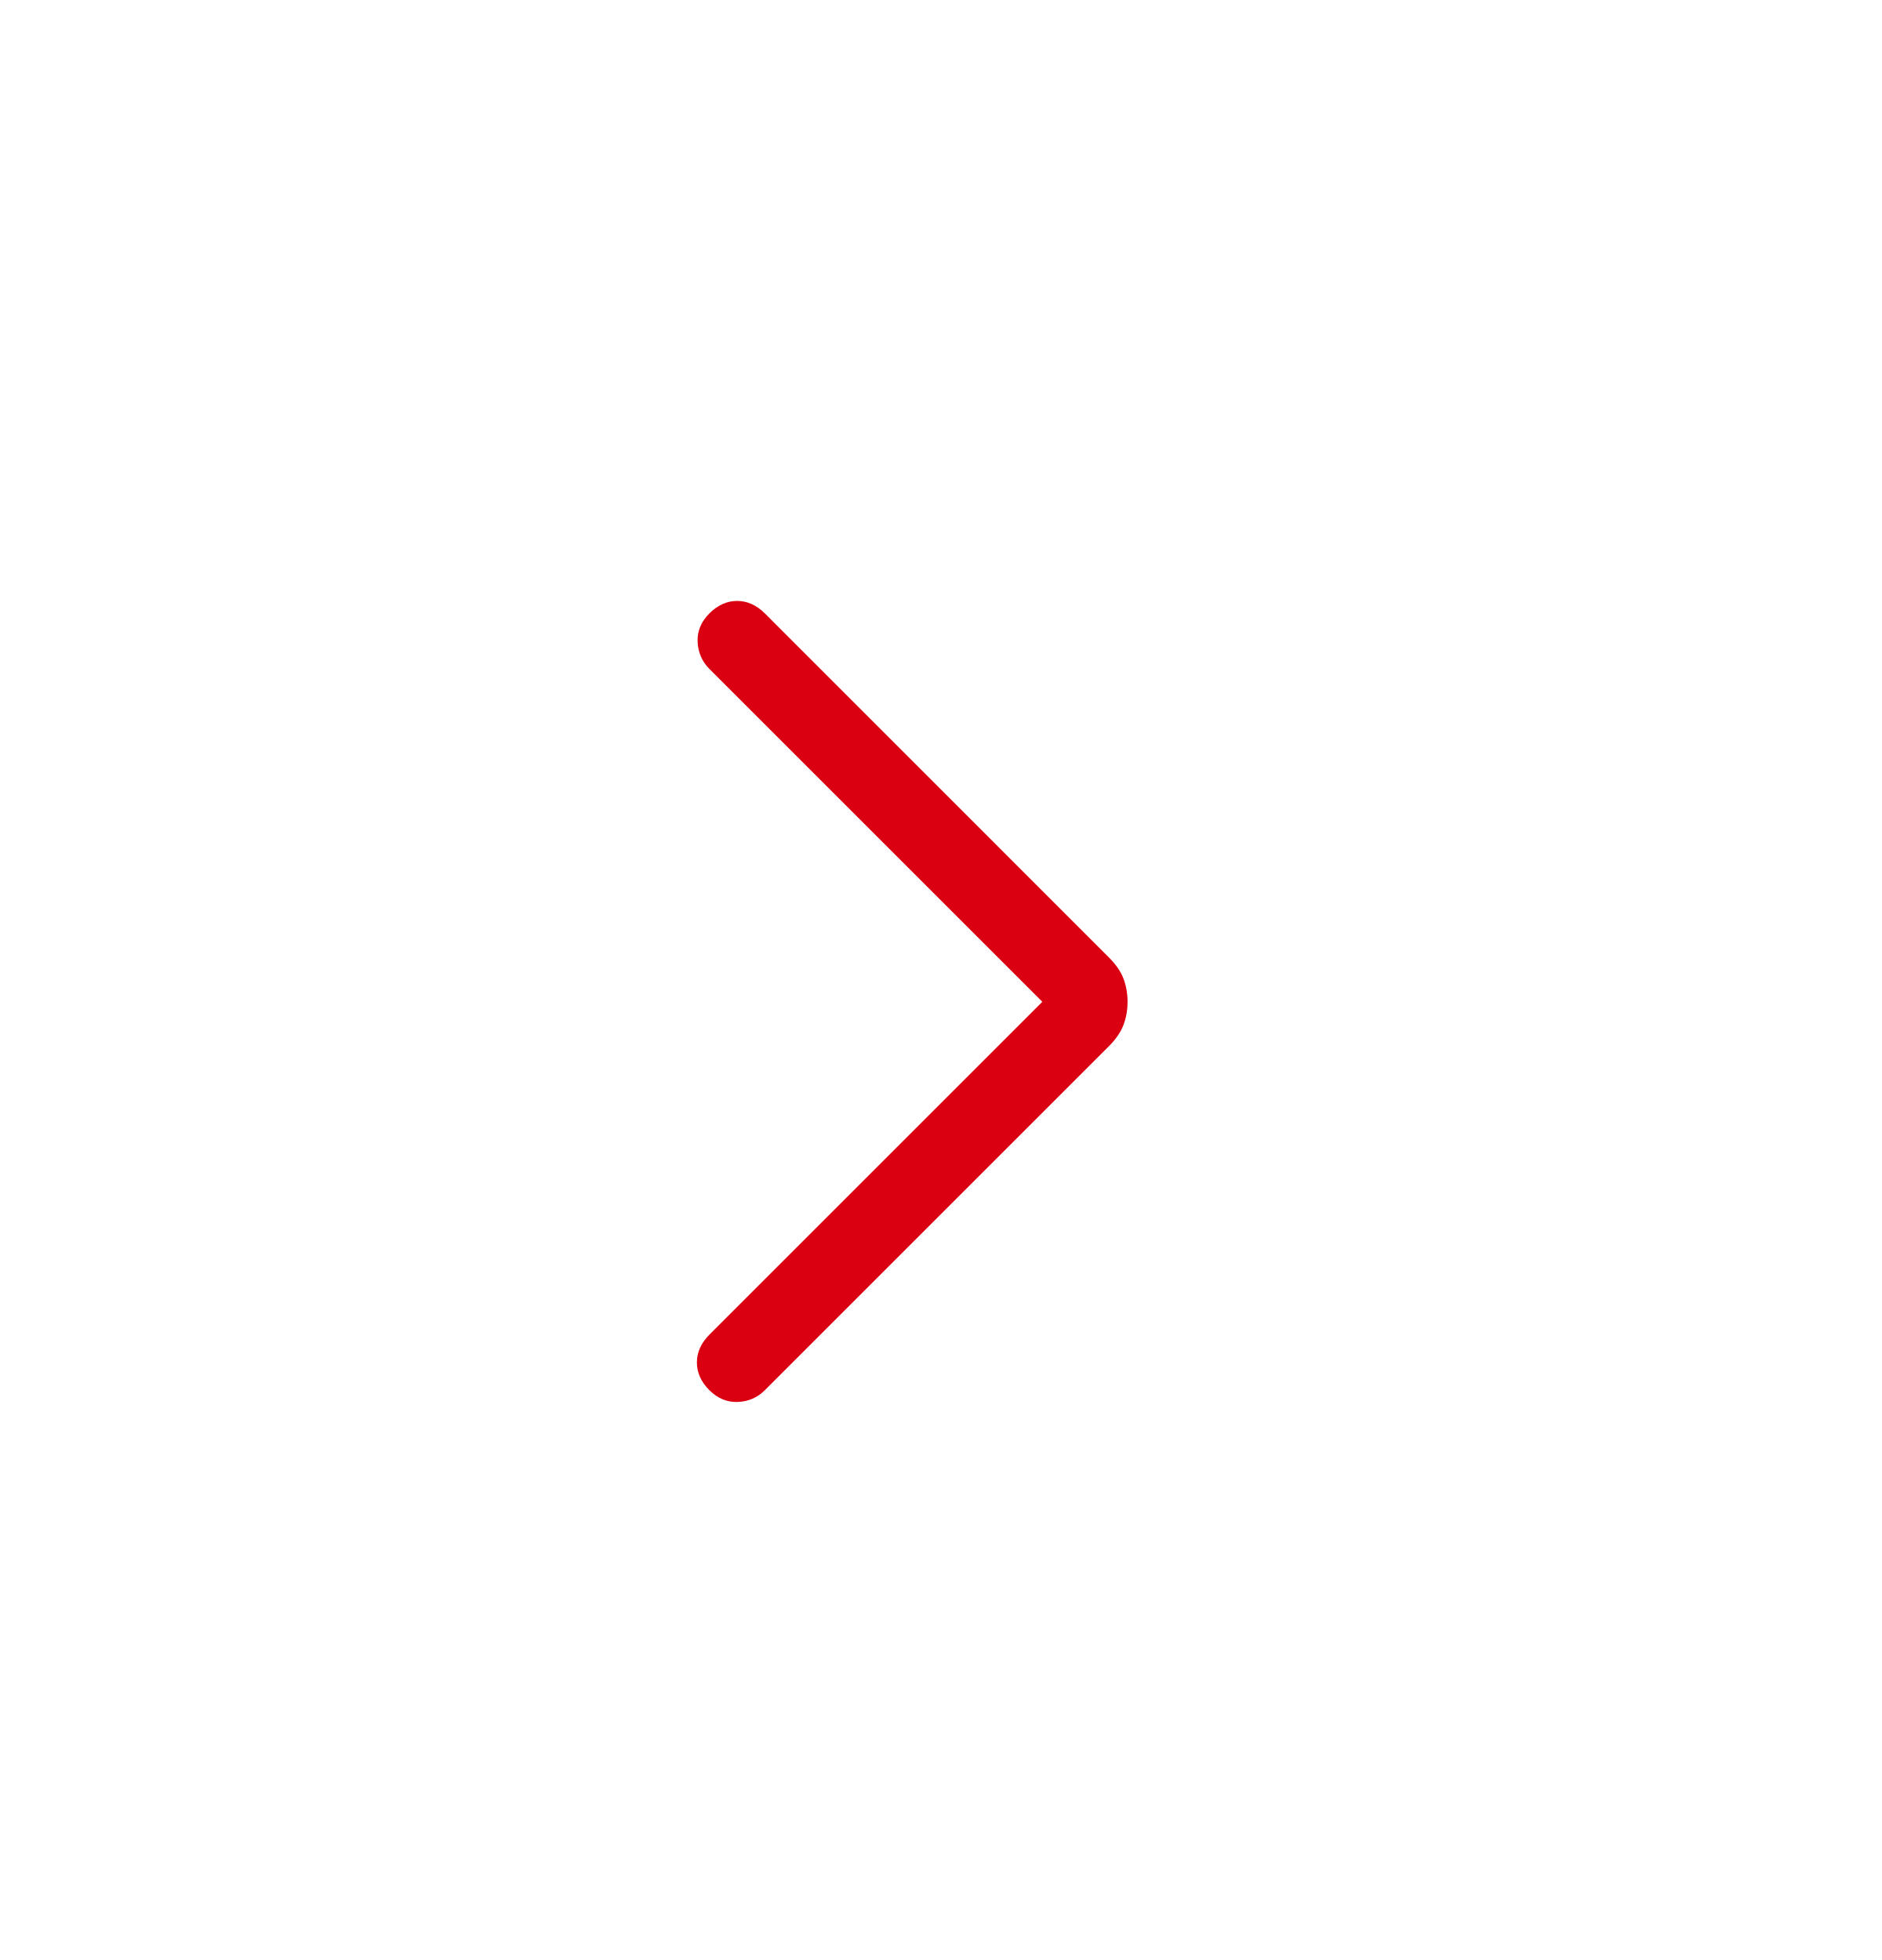
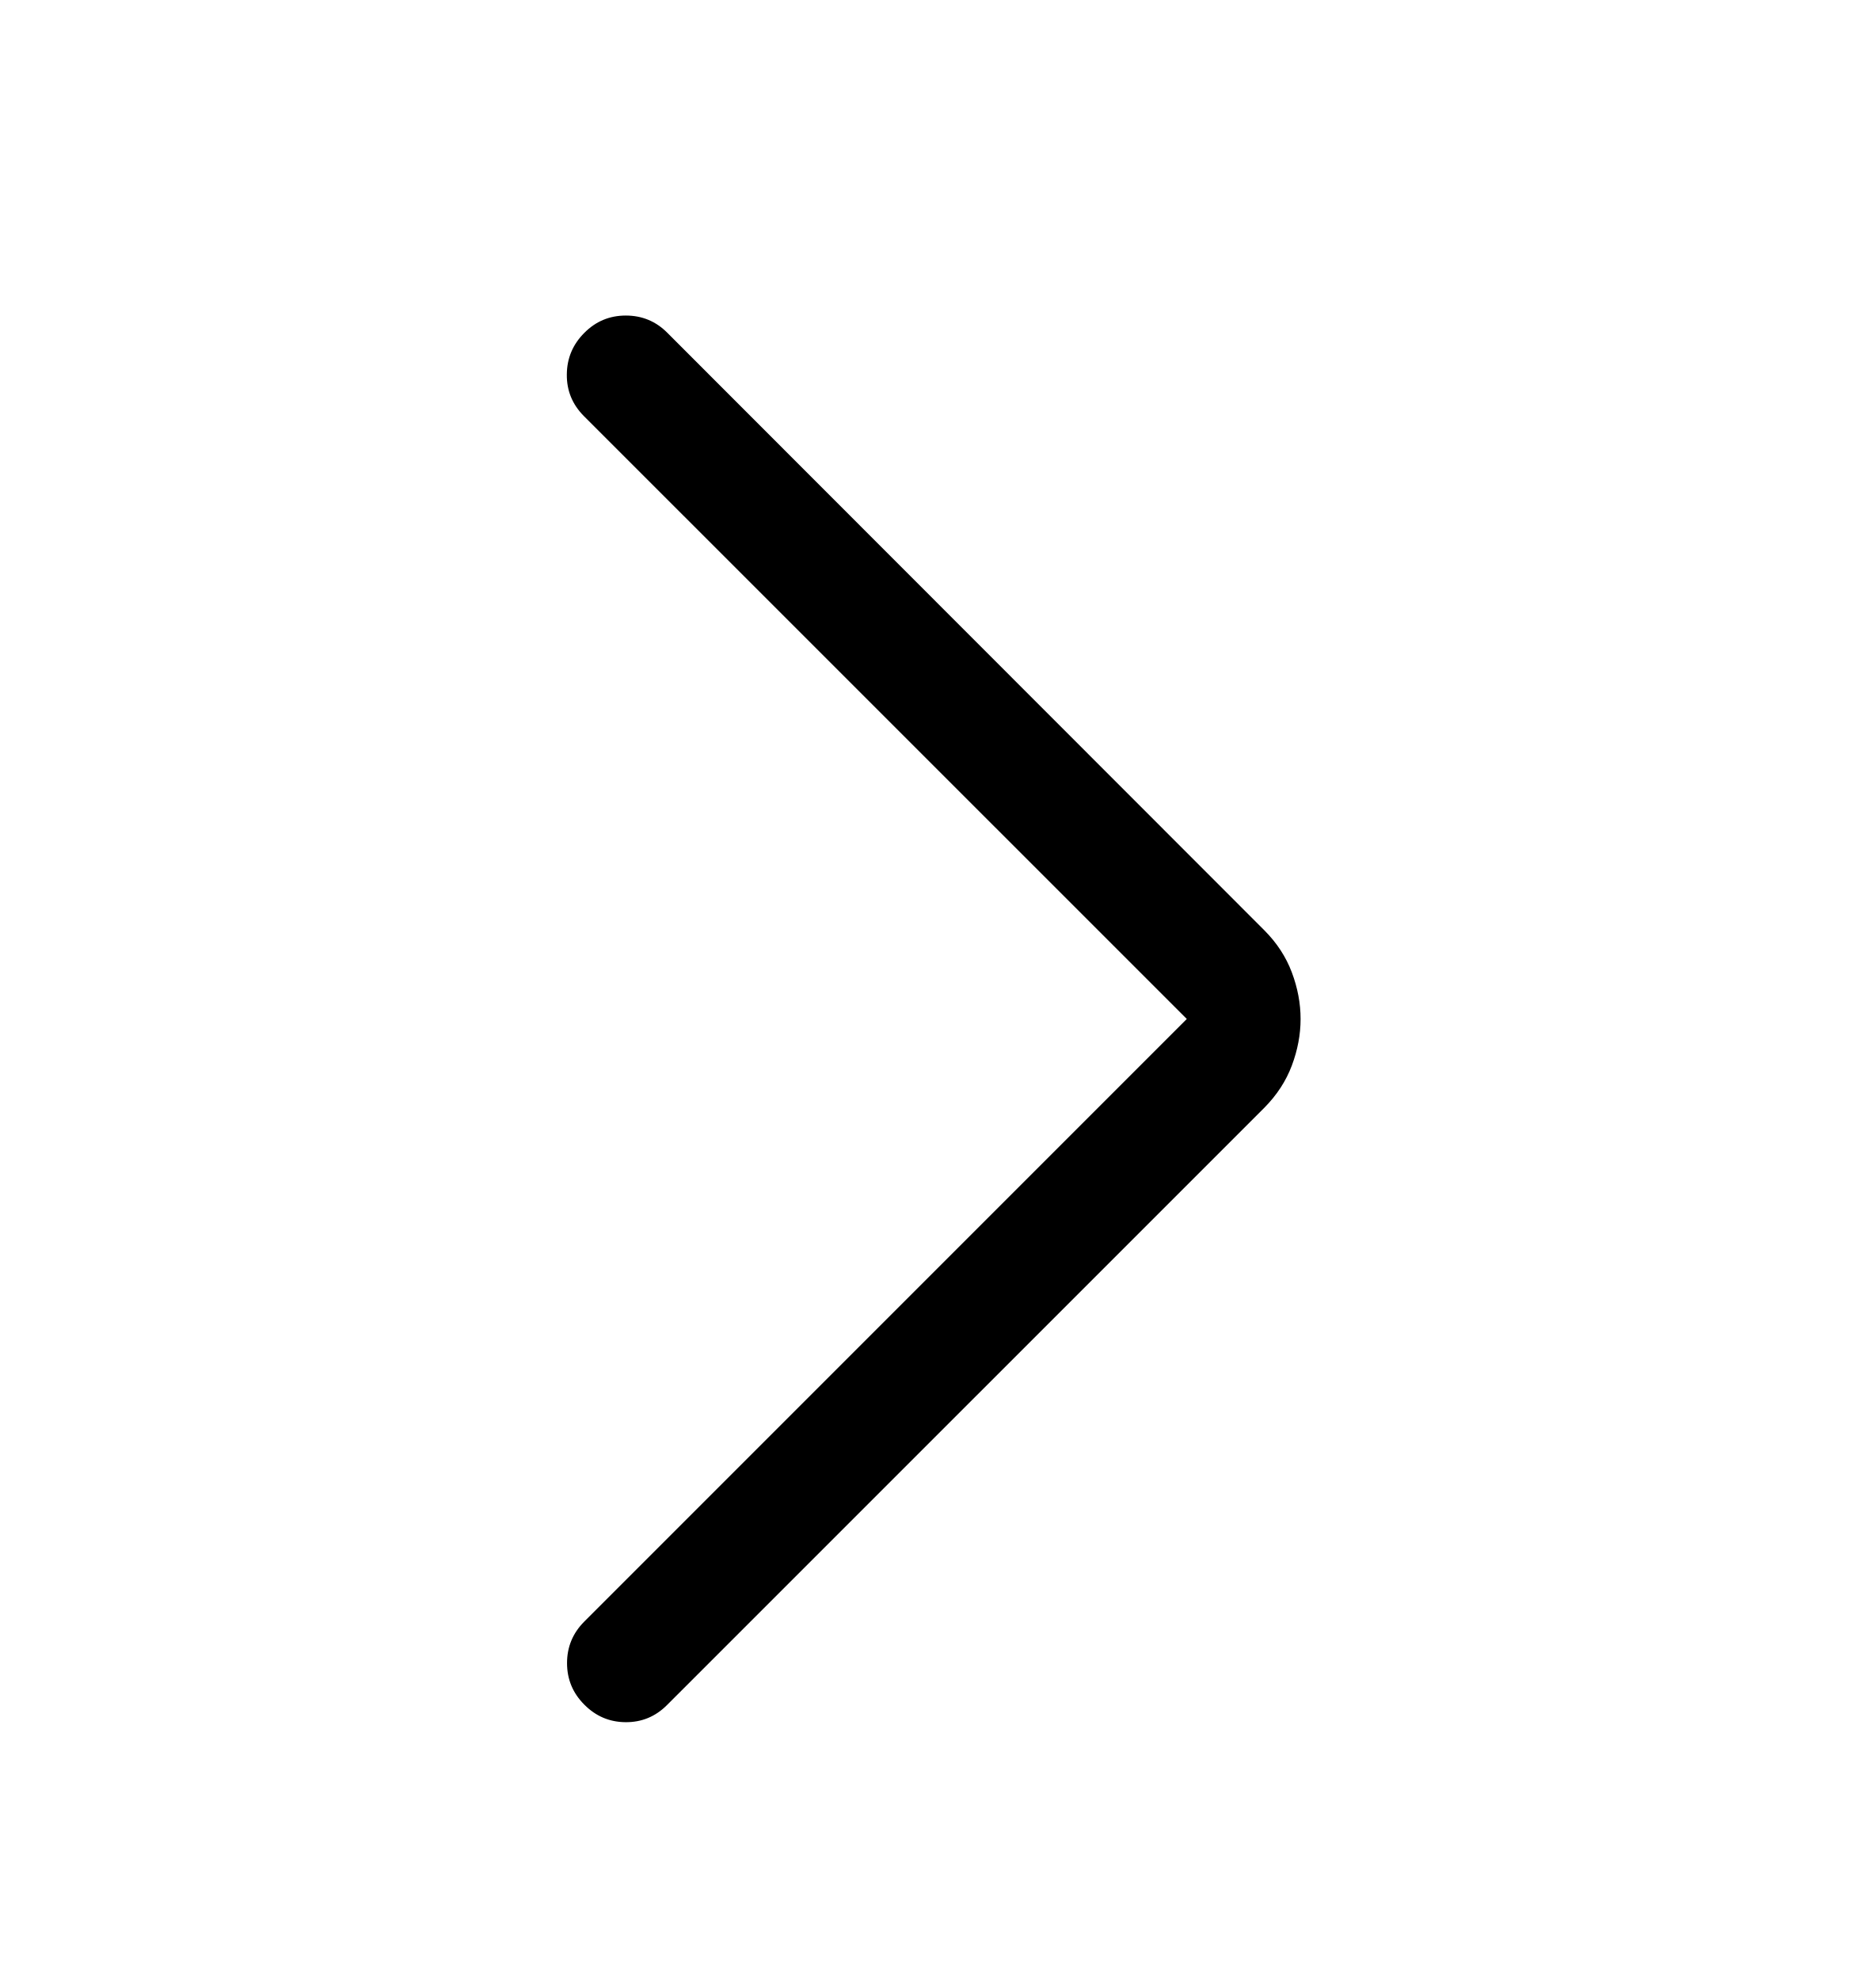
- <svg xmlns="http://www.w3.org/2000/svg" width="24" height="25" viewBox="0 0 24 25" fill="none">
-   <g id="icon/chevron/right">
-     <mask id="mask0_67_6019" style="mask-type:alpha" maskUnits="userSpaceOnUse" x="0" y="0" width="24" height="25">
-       <rect id="Bounding box" y="0.778" width="24" height="24" fill="#D9D9D9" />
+ <svg xmlns="http://www.w3.org/2000/svg" width="18" height="19" viewBox="0 0 18 19" fill="none">
+   <g id="icon/functional/arrow/right">
+     <mask id="mask0_257_2276" style="mask-type:alpha" maskUnits="userSpaceOnUse" x="0" y="0" width="18" height="19">
+       <rect id="Bounding box" y="0.778" width="18" height="18" fill="#D9D9D9" />
    </mask>
-     <g mask="url(#mask0_67_6019)">
-       <path id="chevron_right" d="M13.292 12.778L9.046 8.532C8.953 8.438 8.903 8.324 8.896 8.188C8.89 8.052 8.94 7.931 9.046 7.824C9.153 7.718 9.271 7.665 9.4 7.665C9.529 7.665 9.647 7.718 9.754 7.824L14.142 12.213C14.229 12.3 14.291 12.389 14.326 12.48C14.361 12.571 14.379 12.67 14.379 12.778C14.379 12.886 14.361 12.985 14.326 13.076C14.291 13.167 14.229 13.256 14.142 13.344L9.754 17.732C9.66 17.826 9.546 17.876 9.41 17.882C9.274 17.888 9.153 17.838 9.046 17.732C8.94 17.626 8.887 17.508 8.887 17.378C8.887 17.249 8.94 17.131 9.046 17.024L13.292 12.778Z" fill="#DB0011" />
+     <g mask="url(#mask0_257_2276)">
+       <path id="arrow" d="M11.39 9.778L5.603 3.992C5.493 3.881 5.438 3.748 5.44 3.593C5.441 3.438 5.497 3.305 5.608 3.194C5.718 3.083 5.851 3.028 6.006 3.028C6.162 3.028 6.295 3.083 6.405 3.194L12.133 8.926C12.254 9.047 12.342 9.182 12.398 9.331C12.454 9.48 12.482 9.629 12.482 9.778C12.482 9.927 12.454 10.076 12.398 10.225C12.342 10.374 12.254 10.509 12.133 10.631L6.401 16.362C6.29 16.473 6.158 16.527 6.004 16.526C5.85 16.525 5.718 16.469 5.608 16.358C5.497 16.247 5.442 16.114 5.442 15.959C5.442 15.804 5.497 15.671 5.608 15.56L11.39 9.778Z" fill="black" />
    </g>
  </g>
</svg>
